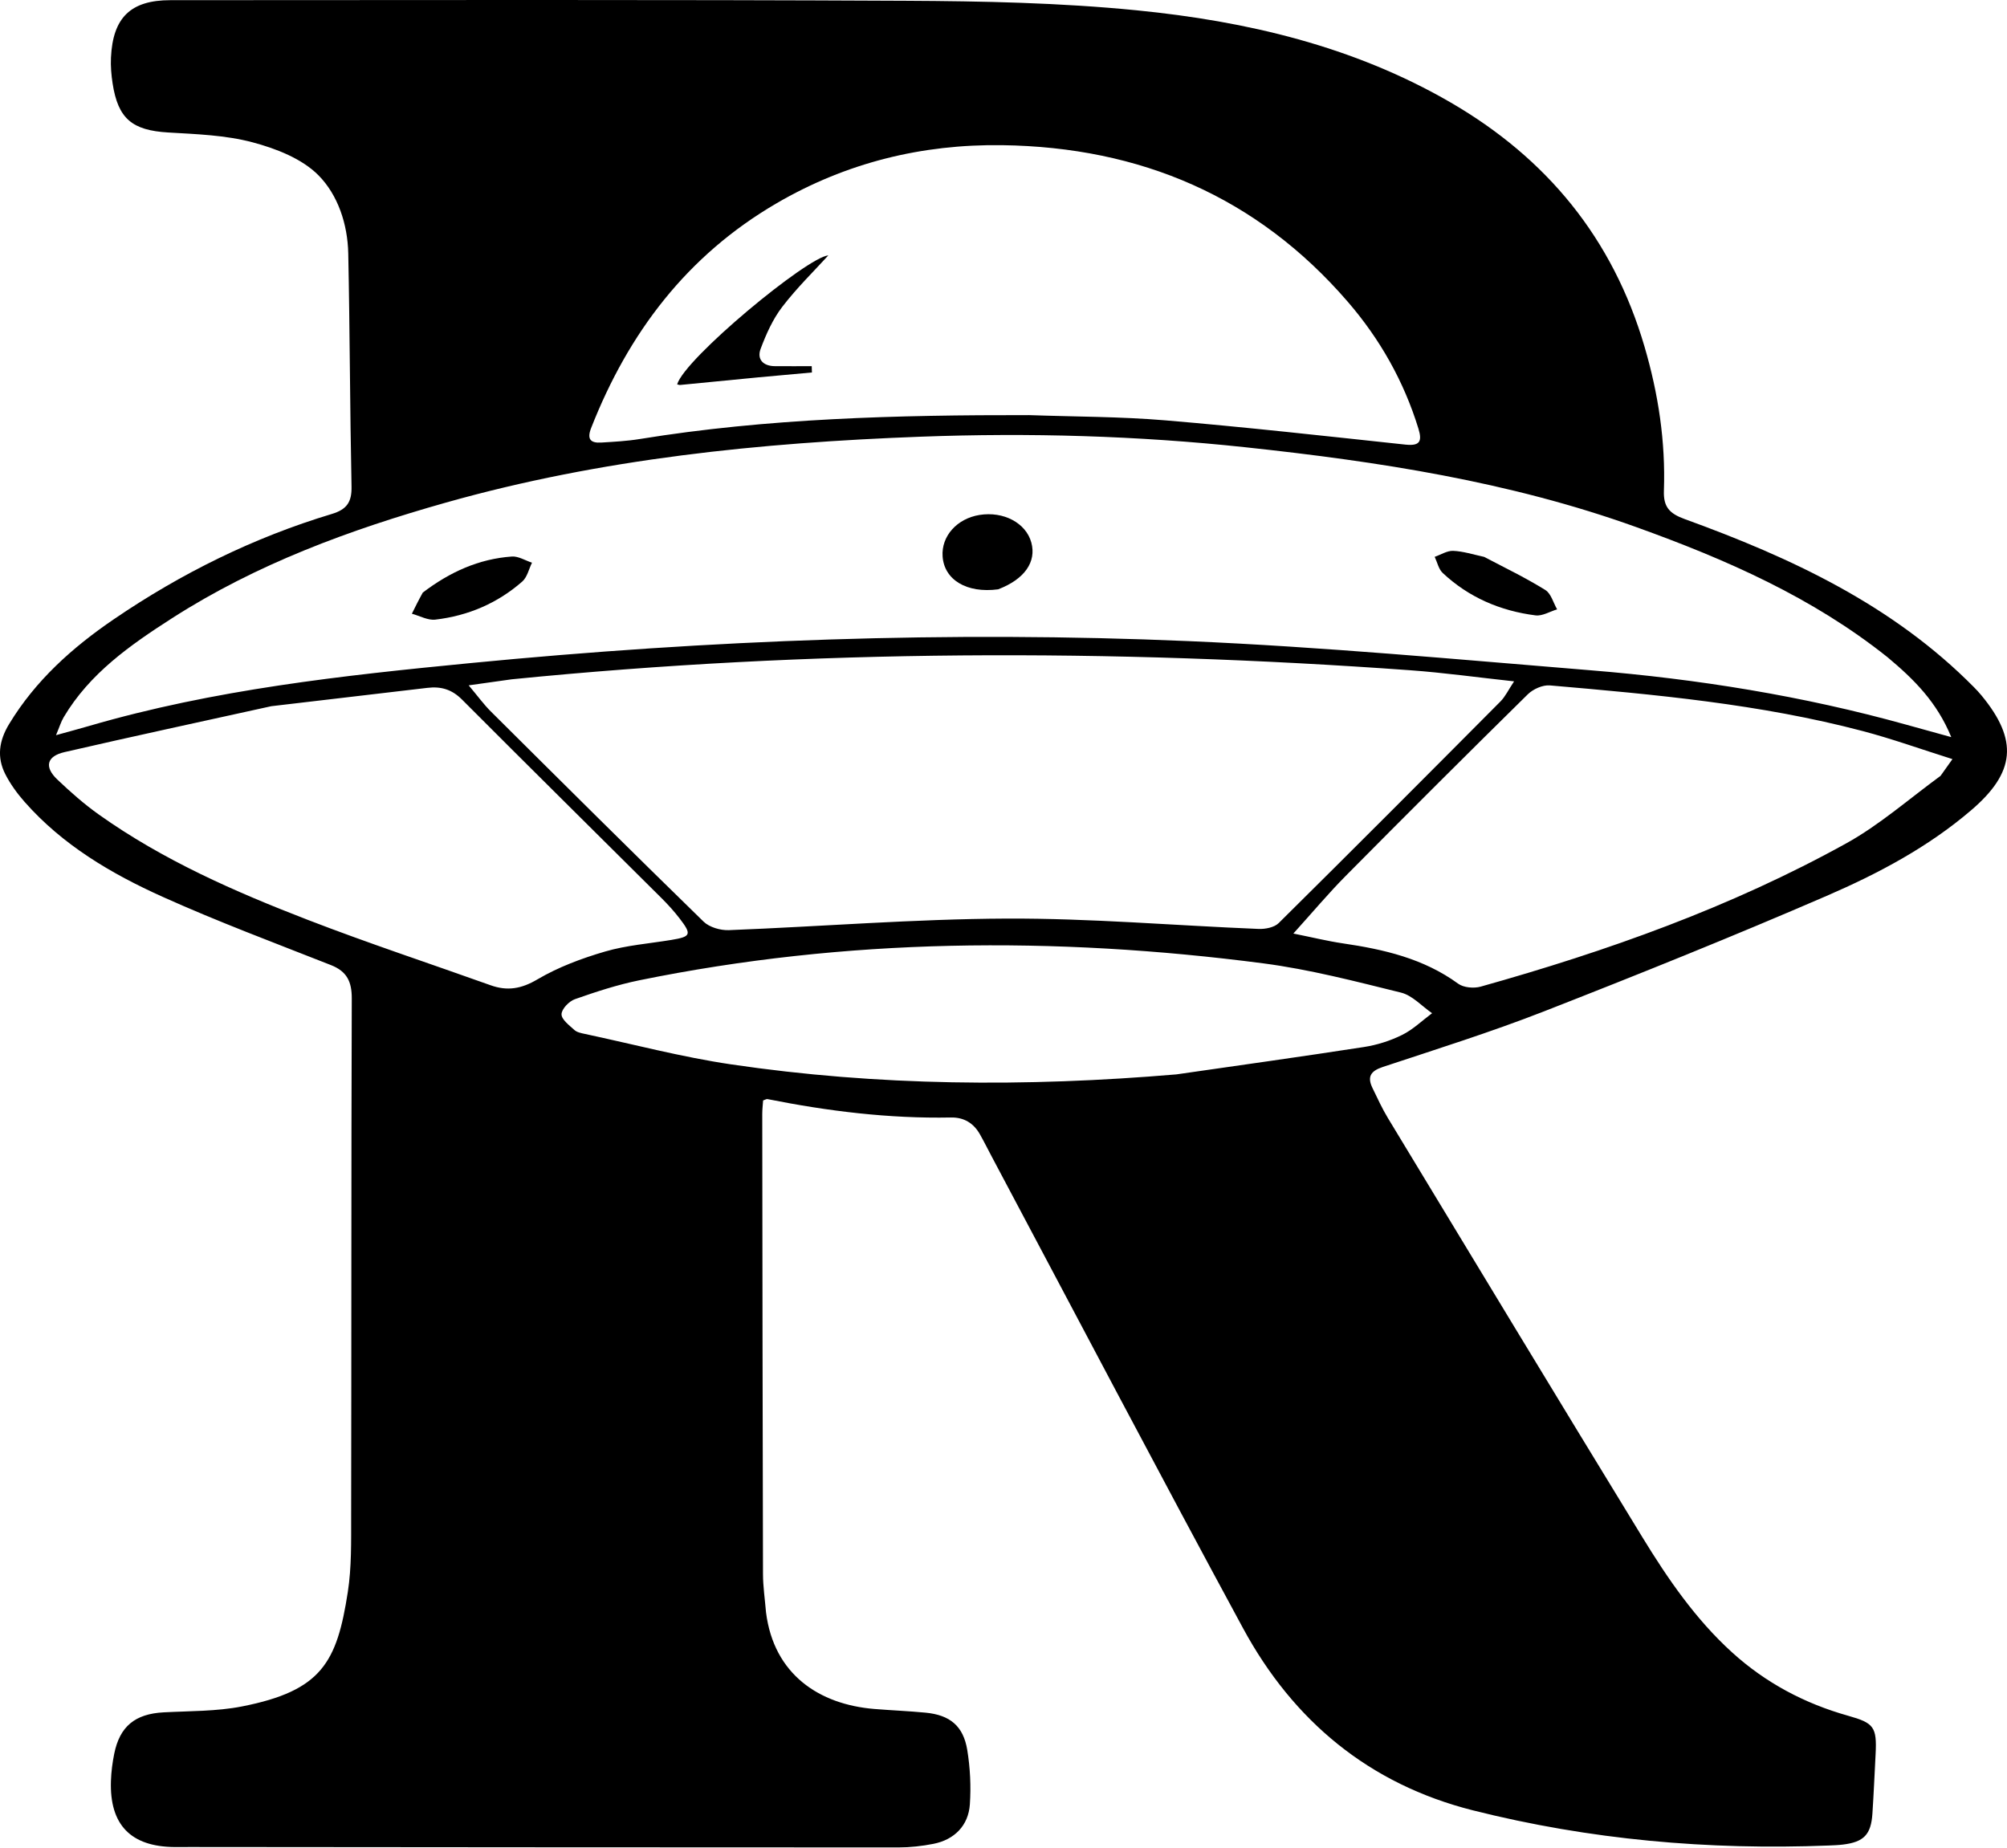
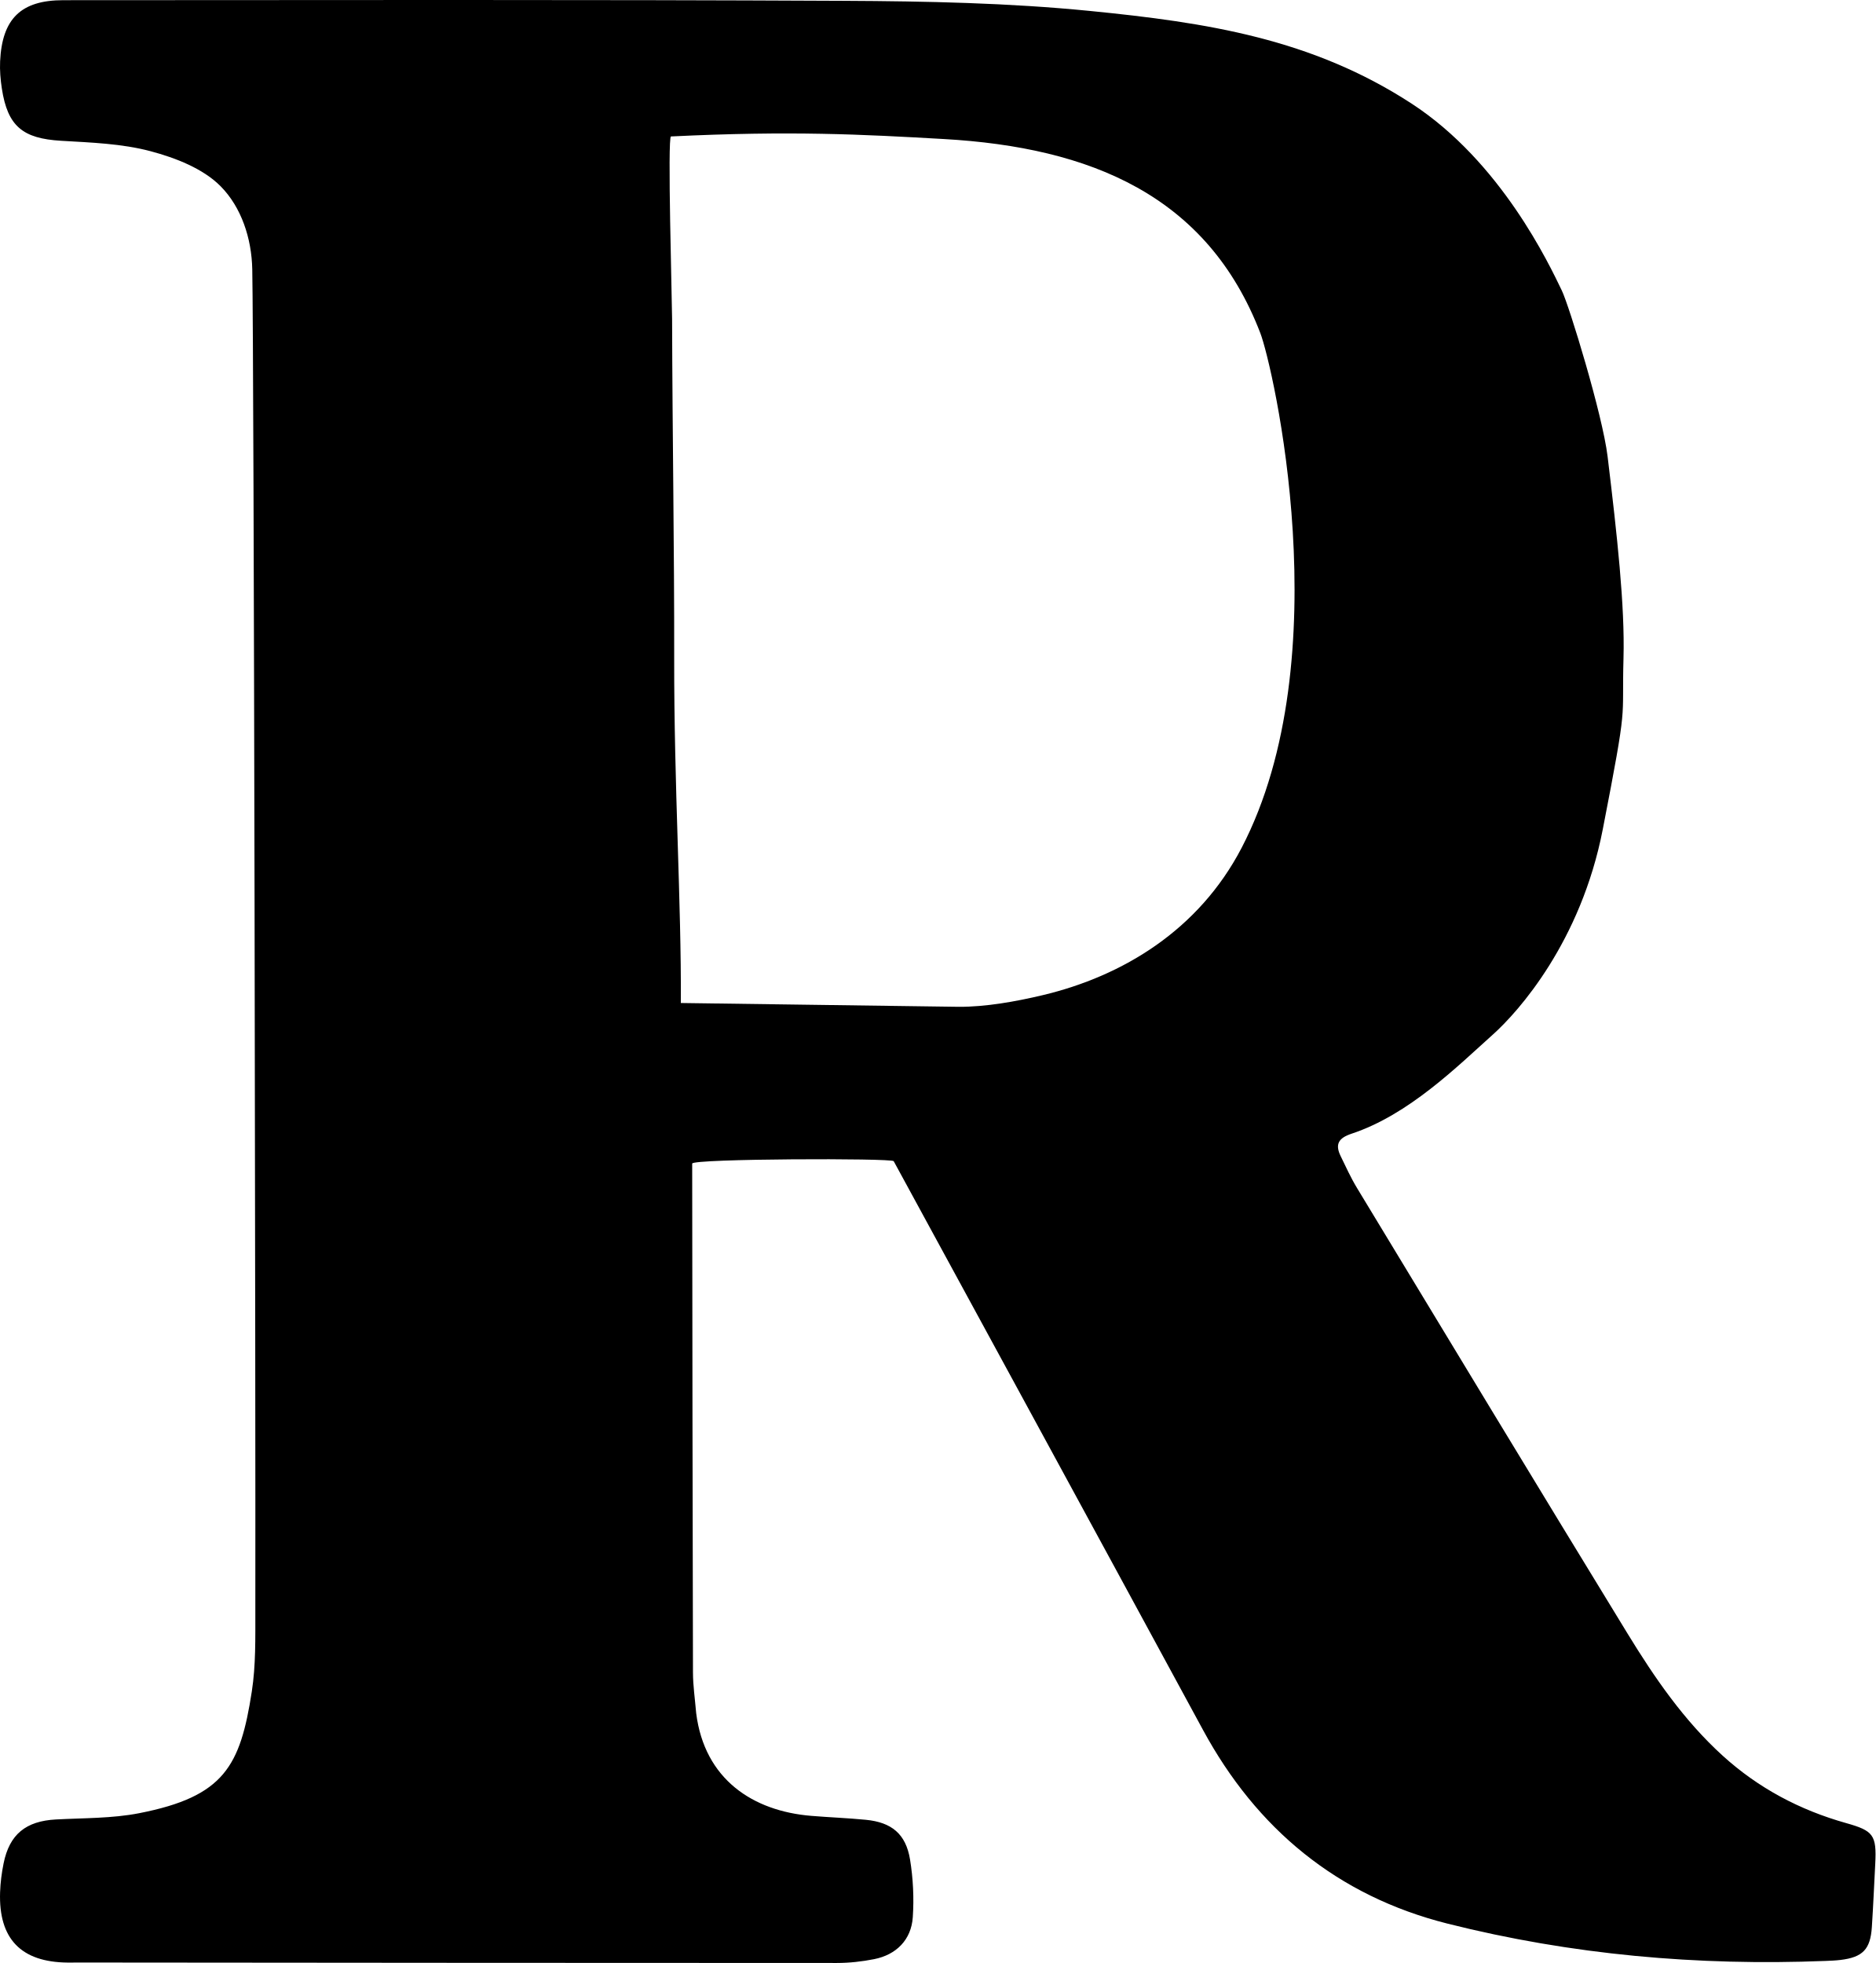
- <svg xmlns="http://www.w3.org/2000/svg" version="1.1" id="Layer_1" x="0px" y="0px" enable-background="new 0 0 1611 594" xml:space="preserve" viewBox="10.7 8.94 623.72 574.14">
-   <path fill="transparent" opacity="1" stroke="none" d=" M329.999,137.946   C289.343,137.894 249.256,138.928 209.499,145.383   C205.567,146.022 201.556,146.23 197.571,146.477   C194.233,146.684 193.038,145.454 194.41,141.953   C206.005,112.377 224.236,88.318 252.029,72.124   C273.71,59.49 297.191,53.71 322.177,54.058   C365.021,54.656 401.325,70.025 429.564,102.736   C439.54,114.292 446.994,127.45 451.513,142.169   C452.761,146.235 451.846,147.584 447.423,147.111   C422.602,144.456 397.788,141.672 372.916,139.581   C358.831,138.396 344.641,138.453 329.999,137.946  M246.815,126.204   C252.217,125.701 257.619,125.199 263.022,124.697   C263.002,124.045 262.983,123.394 262.964,122.742   C259.144,122.742 255.324,122.765 251.504,122.736   C247.872,122.708 245.855,120.615 247.088,117.332   C248.803,112.766 250.876,108.111 253.819,104.281   C258.409,98.309 263.858,92.997 268.124,88.305   C261.538,88.841 223.542,120.298 221.138,128.396   C221.459,128.46 221.788,128.607 222.1,128.576   C230.034,127.803 237.967,127.01 246.815,126.204  z" />
-   <path fill="transparent" opacity="1" stroke="none" d=" M597.584,213.42   C605.59,220.128 612.634,227.143 617.101,238.023   C611.543,236.486 607.292,235.318 603.045,234.136   C571.008,225.217 538.306,219.972 505.229,217.268   C463.565,213.861 421.898,209.99 380.151,208.188   C305.656,204.973 231.25,207.793 157.019,215.002   C117.051,218.883 77.174,223.245 38.432,234.542   C35.443,235.414 32.434,236.214 28.106,237.416   C29.194,234.837 29.665,233.235 30.49,231.844   C38.574,218.21 51.164,209.417 64.09,201.116   C90.401,184.217 119.437,173.564 149.303,165.128   C197.518,151.508 246.983,146.513 296.861,144.656   C330.542,143.401 364.162,144.343 397.671,147.932   C438.953,152.355 479.869,158.602 519.202,172.752   C547.061,182.775 573.939,194.56 597.584,213.42  M321.263,191.991   C329.119,188.962 332.847,183.545 331.206,177.544   C329.543,171.467 322.583,167.767 315.09,168.978   C308.081,170.11 303.208,175.583 303.633,181.846   C304.125,189.115 311.091,193.387 321.263,191.991  M471.552,181.888   C468.473,181.258 465.408,180.26 462.308,180.135   C460.421,180.059 458.479,181.329 456.562,181.994   C457.37,183.687 457.776,185.806 459.05,187.002   C467.156,194.607 476.976,198.798 487.901,200.187   C490.024,200.456 492.367,198.985 494.609,198.316   C493.419,196.262 492.728,193.405 490.948,192.301   C484.944,188.575 478.554,185.473 471.552,181.888  M141.83,193.34   C140.786,195.451 139.742,197.562 138.699,199.673   C141.129,200.33 143.651,201.778 145.974,201.507   C156.122,200.326 165.29,196.437 173.003,189.671   C174.542,188.322 175.049,185.797 176.032,183.813   C173.942,183.136 171.803,181.755 169.772,181.899   C159.524,182.624 150.5,186.704 141.83,193.34  z" />
-   <path fill="transparent" opacity="1" stroke="none" d=" M95.441,228.327   C111.752,226.408 127.633,224.621 143.5,222.714   C147.76,222.201 151.126,223.189 154.283,226.355   C174.865,246.994 195.606,267.473 216.262,288.037   C218.263,290.028 220.18,292.135 221.9,294.37   C225.739,299.36 225.432,300.041 219.375,301.043   C212.478,302.184 205.4,302.71 198.737,304.657   C191.476,306.778 184.177,309.502 177.695,313.322   C172.698,316.266 168.361,316.994 163.166,315.138   C144.204,308.364 125.067,302.046 106.291,294.791   C83.623,286.032 61.358,276.26 41.404,262.076   C36.831,258.826 32.577,255.064 28.505,251.191   C24.408,247.294 25.187,243.963 30.744,242.682   C52.125,237.753 73.58,233.143 95.441,228.327  z" />
-   <path fill="transparent" opacity="1" stroke="none" d=" M170.148,220.004   C263.301,210.72 356.1,210.535 448.957,217.241   C459.378,217.994 469.749,219.446 481.235,220.692   C479.472,223.331 478.513,225.418 476.992,226.948   C454.095,249.983 431.161,272.983 408.072,295.825   C406.704,297.178 403.919,297.717 401.834,297.633   C375.724,296.576 349.617,294.304 323.519,294.416   C294.752,294.539 265.997,296.887 237.227,298.01   C234.6,298.113 231.158,297.123 229.346,295.356   C207.164,273.734 185.199,251.888 163.233,230.046   C161.053,227.878 159.232,225.35 156.354,221.931   C161.707,221.18 165.704,220.619 170.148,220.004  z" />
-   <path fill="transparent" opacity="1" stroke="none" d=" M613.506,250.318   C603.685,257.46 594.697,265.374 584.464,271.037   C548.61,290.879 510.202,304.528 470.845,315.568   C468.725,316.163 465.55,315.884 463.859,314.652   C453.102,306.812 440.737,303.987 427.951,302.108   C423.266,301.42 418.647,300.275 412.64,299.065   C418.679,292.386 423.561,286.55 428.897,281.164   C447.649,262.236 466.506,243.411 485.494,224.721   C487.145,223.096 490.136,221.757 492.36,221.95   C525.032,224.781 557.715,227.744 589.565,236.136   C598.667,238.534 607.559,241.734 617.467,244.857   C615.77,247.244 614.77,248.651 613.506,250.318  z" />
-   <path fill="transparent" opacity="1" stroke="none" d=" M375.837,342.887   C329.417,346.811 283.518,346.467 237.848,339.716   C222.579,337.458 207.564,333.482 192.441,330.257   C191.313,330.016 189.996,329.762 189.202,329.037   C187.606,327.58 185.186,325.779 185.207,324.148   C185.228,322.524 187.536,320.112 189.344,319.475   C195.91,317.164 202.591,314.977 209.401,313.589   C273.688,300.489 338.385,299.882 403.229,308.324   C417.676,310.205 431.917,313.921 446.096,317.423   C449.627,318.295 452.552,321.624 455.755,323.825   C452.668,326.121 449.823,328.906 446.43,330.582   C442.751,332.4 438.642,333.704 434.581,334.332   C415.179,337.335 395.73,340.032 375.837,342.887  z" />
-   <path fill="#000000" opacity="1" stroke="none" d=" M248.758,510.03   C251.193,529.363 265.324,538.655 282.415,540.053   C287.727,540.487 293.061,540.692 298.365,541.204   C305.912,541.934 310.081,545.337 311.302,552.822   C312.205,558.356 312.486,564.111 312.106,569.704   C311.659,576.294 307.289,580.683 300.793,581.967   C297.226,582.672 293.537,583.082 289.904,583.083   C216.577,583.086 143.25,583.01 69.923,582.951   C68.256,582.95 66.59,582.979 64.923,582.964   C51.31,582.841 44.712,576.02 45.176,562.392   C45.272,559.574 45.639,556.734 46.198,553.968   C47.923,545.432 52.719,541.582 61.505,541.106   C69.645,540.665 77.935,540.826 85.874,539.271   C110.733,534.401 115.417,525.514 118.794,503.678   C119.983,495.991 119.813,488.055 119.827,480.233   C119.923,426.569 119.842,372.906 120.021,319.243   C120.039,314.017 118.511,310.827 113.56,308.875   C96.047,301.969 78.383,295.374 61.231,287.651   C45.25,280.455 30.126,271.543 18.315,258.115   C16.031,255.519 13.93,252.633 12.363,249.565   C9.658,244.272 10.386,239.154 13.523,233.974   C21.744,220.398 33.218,210.146 46.126,201.354   C67.049,187.101 89.543,175.985 113.808,168.673   C118.481,167.265 120.044,164.987 119.945,160.154   C119.451,136.001 119.427,111.838 118.927,87.686   C118.739,78.614 115.721,69.527 109.672,63.419   C104.549,58.246 96.51,55.118 89.205,53.172   C80.786,50.929 71.777,50.636 62.988,50.115   C51.818,49.453 47.381,45.893 45.689,34.832   C45.289,32.214 45.059,29.519 45.182,26.879   C45.761,14.434 51.263,9 63.641,8.995   C139.803,8.97 215.966,8.806 292.126,9.18   C316.085,9.298 340.15,9.783 363.963,12.146   C398.087,15.531 431.31,23.283 461.449,40.748   C491.436,58.124 511.889,83.031 521.749,116.597   C526.075,131.326 528.331,146.173 527.796,161.437   C527.622,166.424 529.442,168.512 534.256,170.258   C567.336,182.261 598.933,196.975 624.172,222.527   C624.991,223.356 625.784,224.216 626.525,225.114   C637.982,239.008 636.995,248.987 623.363,260.679   C609.91,272.217 594.388,280.428 578.37,287.361   C549.332,299.928 519.959,311.752 490.486,323.271   C474.061,329.691 457.188,334.977 440.436,340.531   C436.652,341.786 435.532,343.579 437.233,347.075   C438.761,350.216 440.212,353.418 442.017,356.399   C468.336,399.868 494.611,443.365 521.129,486.712   C529.042,499.647 537.63,512.163 548.996,522.482   C559.438,531.962 571.544,538.361 585.044,542.16   C593.029,544.407 594.026,545.618 593.585,554.101   C593.265,560.259 592.998,566.42 592.596,572.572   C592.17,579.097 589.927,581.408 583.444,582.194   C581.958,582.374 580.455,582.43 578.958,582.489   C541.627,583.962 504.74,580.701 468.482,571.57   C436.226,563.447 412.627,543.804 396.988,514.936   C370.648,466.319 344.95,417.354 318.984,368.535   C317.733,366.182 316.551,363.792 315.24,361.474   C313.272,357.992 310.274,356.156 306.227,356.235   C286.981,356.61 268.01,354.268 249.178,350.511   C248.898,350.455 248.557,350.702 247.854,350.94   C247.768,352.247 247.587,353.707 247.588,355.167   C247.641,402.83 247.69,450.493 247.818,498.156   C247.828,501.971 248.396,505.784 248.758,510.03  M597.303,213.2   C573.939,194.56 547.061,182.775 519.202,172.752   C479.869,158.602 438.953,152.355 397.671,147.932   C364.162,144.343 330.542,143.401 296.861,144.656   C246.983,146.513 197.518,151.508 149.303,165.128   C119.437,173.564 90.401,184.217 64.09,201.116   C51.164,209.417 38.574,218.21 30.49,231.844   C29.665,233.235 29.194,234.837 28.106,237.416   C32.434,236.214 35.443,235.414 38.432,234.542   C77.174,223.245 117.051,218.883 157.019,215.002   C231.25,207.793 305.656,204.973 380.151,208.188   C421.898,209.99 463.565,213.861 505.229,217.268   C538.306,219.972 571.008,225.217 603.045,234.136   C607.292,235.318 611.543,236.486 617.101,238.023   C612.634,227.143 605.59,220.128 597.303,213.2  M169.701,220.058   C165.704,220.619 161.707,221.18 156.354,221.931   C159.232,225.35 161.053,227.878 163.233,230.046   C185.199,251.888 207.164,273.734 229.346,295.356   C231.158,297.123 234.6,298.113 237.227,298.01   C265.997,296.887 294.752,294.539 323.519,294.416   C349.617,294.304 375.724,296.576 401.834,297.633   C403.919,297.717 406.704,297.178 408.072,295.825   C431.161,272.983 454.095,249.983 476.992,226.948   C478.513,225.418 479.472,223.331 481.235,220.692   C469.749,219.446 459.378,217.994 448.957,217.241   C356.1,210.535 263.301,210.72 169.701,220.058  M330.499,137.95   C344.641,138.453 358.831,138.396 372.916,139.581   C397.788,141.672 422.602,144.456 447.423,147.111   C451.846,147.584 452.761,146.235 451.513,142.169   C446.994,127.45 439.54,114.292 429.564,102.736   C401.325,70.025 365.021,54.656 322.177,54.058   C297.191,53.71 273.71,59.49 252.029,72.124   C224.236,88.318 206.005,112.377 194.41,141.953   C193.038,145.454 194.233,146.684 197.571,146.477   C201.556,146.23 205.567,146.022 209.499,145.383   C249.256,138.928 289.343,137.894 330.499,137.95  M613.769,250.057   C614.77,248.651 615.77,247.244 617.467,244.857   C607.559,241.734 598.667,238.534 589.565,236.136   C557.715,227.744 525.032,224.781 492.36,221.95   C490.136,221.757 487.145,223.096 485.494,224.721   C466.506,243.411 447.649,262.236 428.897,281.164   C423.561,286.55 418.679,292.386 412.64,299.065   C418.647,300.275 423.266,301.42 427.951,302.108   C440.737,303.987 453.102,306.812 463.859,314.652   C465.55,315.884 468.725,316.163 470.845,315.568   C510.202,304.528 548.61,290.879 584.464,271.037   C594.697,265.374 603.685,257.46 613.769,250.057  M95.007,228.414   C73.58,233.143 52.125,237.753 30.744,242.682   C25.187,243.963 24.408,247.294 28.505,251.191   C32.577,255.064 36.831,258.826 41.404,262.076   C61.358,276.26 83.623,286.032 106.291,294.791   C125.067,302.046 144.204,308.364 163.166,315.138   C168.361,316.994 172.698,316.266 177.695,313.322   C184.177,309.502 191.476,306.778 198.737,304.657   C205.4,302.71 212.478,302.184 219.375,301.043   C225.432,300.041 225.739,299.36 221.9,294.37   C220.18,292.135 218.263,290.028 216.262,288.037   C195.606,267.473 174.865,246.994 154.283,226.355   C151.126,223.189 147.76,222.201 143.5,222.714   C127.633,224.621 111.752,226.408 95.007,228.414  M376.297,342.838   C395.73,340.032 415.179,337.335 434.581,334.332   C438.642,333.704 442.751,332.4 446.43,330.582   C449.823,328.906 452.668,326.121 455.755,323.824   C452.552,321.624 449.627,318.295 446.096,317.423   C431.917,313.921 417.676,310.205 403.229,308.324   C338.385,299.882 273.688,300.489 209.401,313.589   C202.591,314.977 195.91,317.164 189.344,319.475   C187.536,320.112 185.228,322.524 185.207,324.148   C185.186,325.779 187.606,327.58 189.202,329.037   C189.996,329.762 191.313,330.016 192.441,330.257   C207.564,333.482 222.579,337.458 237.848,339.716   C283.518,346.467 329.417,346.811 376.297,342.838  z" />
-   <path fill="#000000" opacity="1" stroke="none" d=" M246.357,126.213   C237.967,127.01 230.034,127.803 222.1,128.576   C221.788,128.607 221.459,128.46 221.138,128.394   C223.542,120.298 261.538,88.841 268.124,88.305   C263.858,92.997 258.409,98.309 253.819,104.281   C250.876,108.111 248.803,112.766 247.088,117.332   C245.855,120.615 247.872,122.708 251.504,122.736   C255.324,122.765 259.144,122.742 262.964,122.742   C262.983,123.394 263.002,124.045 263.022,124.697   C257.619,125.199 252.217,125.701 246.357,126.213  z" />
-   <path fill="#000000" opacity="1" stroke="none" d=" M142.094,193.097   C150.5,186.704 159.524,182.624 169.772,181.899   C171.803,181.755 173.942,183.136 176.032,183.813   C175.049,185.797 174.542,188.322 173.003,189.671   C165.29,196.437 156.122,200.326 145.974,201.507   C143.651,201.778 141.129,200.33 138.699,199.673   C139.742,197.562 140.786,195.451 142.094,193.097  z" />
-   <path fill="#000000" opacity="1" stroke="none" d=" M320.882,192.092   C311.091,193.387 304.125,189.115 303.633,181.846   C303.208,175.583 308.081,170.11 315.09,168.978   C322.583,167.767 329.543,171.467 331.206,177.544   C332.847,183.545 329.119,188.962 320.882,192.092  z" />
-   <path fill="#000000" opacity="1" stroke="none" d=" M471.932,182.01   C478.554,185.473 484.944,188.575 490.948,192.301   C492.728,193.405 493.419,196.262 494.609,198.316   C492.367,198.985 490.024,200.456 487.901,200.187   C476.976,198.798 467.156,194.607 459.05,187.002   C457.776,185.806 457.37,183.687 456.562,181.994   C458.479,181.329 460.421,180.059 462.308,180.135   C465.408,180.26 468.473,181.258 471.932,182.01  z" />
+ <svg xmlns="http://www.w3.org/2000/svg" version="1.1" id="Layer_1" x="0px" y="0px" enable-background="new 0 0 1611 594" viewBox="45.15 8.94 548.52 574.15">
+   <ellipse fill="transparent" stroke="none" cx="313.442" cy="176.676" rx="146.292" ry="146.985" />
+   <path fill="#000000" opacity="1" stroke="none" d="M 248.758 510.03 C 251.193 529.363 265.324 538.655 282.415 540.053 C 287.727 540.487 293.061 540.692 298.365 541.204 C 305.912 541.934 310.081 545.337 311.302 552.822 C 312.205 558.356 312.486 564.111 312.106 569.704 C 311.659 576.294 307.289 580.683 300.793 581.967 C 297.226 582.672 293.537 583.082 289.904 583.083 C 216.577 583.086 143.25 583.01 69.923 582.951 C 68.256 582.95 66.59 582.979 64.923 582.964 C 51.31 582.841 44.712 576.02 45.176 562.392 C 45.272 559.574 45.639 556.734 46.198 553.968 C 47.923 545.432 52.719 541.582 61.505 541.106 C 69.645 540.665 77.935 540.826 85.874 539.271 C 110.733 534.401 115.417 525.514 118.794 503.678 C 119.983 495.991 119.813 488.055 119.827 480.233 C 119.923 426.569 119.427 111.838 118.927 87.686 C 118.739 78.614 115.721 69.527 109.672 63.419 C 104.549 58.246 96.51 55.118 89.205 53.172 C 80.786 50.929 71.777 50.636 62.988 50.115 C 51.818 49.453 47.381 45.893 45.689 34.832 C 45.289 32.214 45.059 29.519 45.182 26.879 C 45.761 14.434 51.263 9 63.641 8.995 C 139.803 8.97 215.966 8.806 292.126 9.18 C 316.085 9.298 340.15 9.783 363.963 12.146 C 398.087 15.531 428.757 20.224 457.956 39.219 C 484.201 56.292 498.284 86.371 501.917 93.904 C 504.072 98.372 513.831 130.225 515.308 142.44 C 518.106 165.587 520.383 186.156 519.96 201.44 C 519.425 220.769 521.405 212.904 513.902 251.498 C 507.507 284.393 489.214 304.847 481.817 311.479 C 471.323 320.887 457.188 334.977 440.436 340.531 C 436.652 341.786 435.532 343.579 437.233 347.075 C 438.761 350.216 440.212 353.418 442.017 356.399 C 468.336 399.868 494.611 443.365 521.129 486.712 C 529.042 499.647 537.63 512.163 548.996 522.482 C 559.438 531.962 571.544 538.361 585.044 542.16 C 593.029 544.407 594.026 545.618 593.585 554.101 C 593.265 560.259 592.998 566.42 592.596 572.572 C 592.17 579.097 589.927 581.408 583.444 582.194 C 581.958 582.374 580.455 582.43 578.958 582.489 C 541.627 583.962 504.74 580.701 468.482 571.57 C 436.226 563.447 412.627 543.804 396.988 514.936 C 370.648 466.319 307.8 350.9 306.521 348.564 C 306.022 347.653 247.587 347.811 247.588 349.271 C 247.641 396.934 247.69 450.493 247.818 498.156 C 247.828 501.971 248.396 505.784 248.758 510.03 M 325.589 303.418 C 333.374 303.451 342.101 301.915 350.131 300.003 C 373.568 294.422 395.763 280.945 408.262 256.947 C 437.241 201.312 417.37 115.8 413.757 106.393 C 398.265 66.052 363.999 52.046 321.221 49.608 C 297.207 48.239 276.497 47.142 241.387 48.849 C 240.317 48.901 241.697 97.085 241.711 102.188 C 241.809 136.636 242.375 170.107 242.323 201.464 C 242.261 238.766 244.44 273.039 244.267 302.305" />
</svg>
